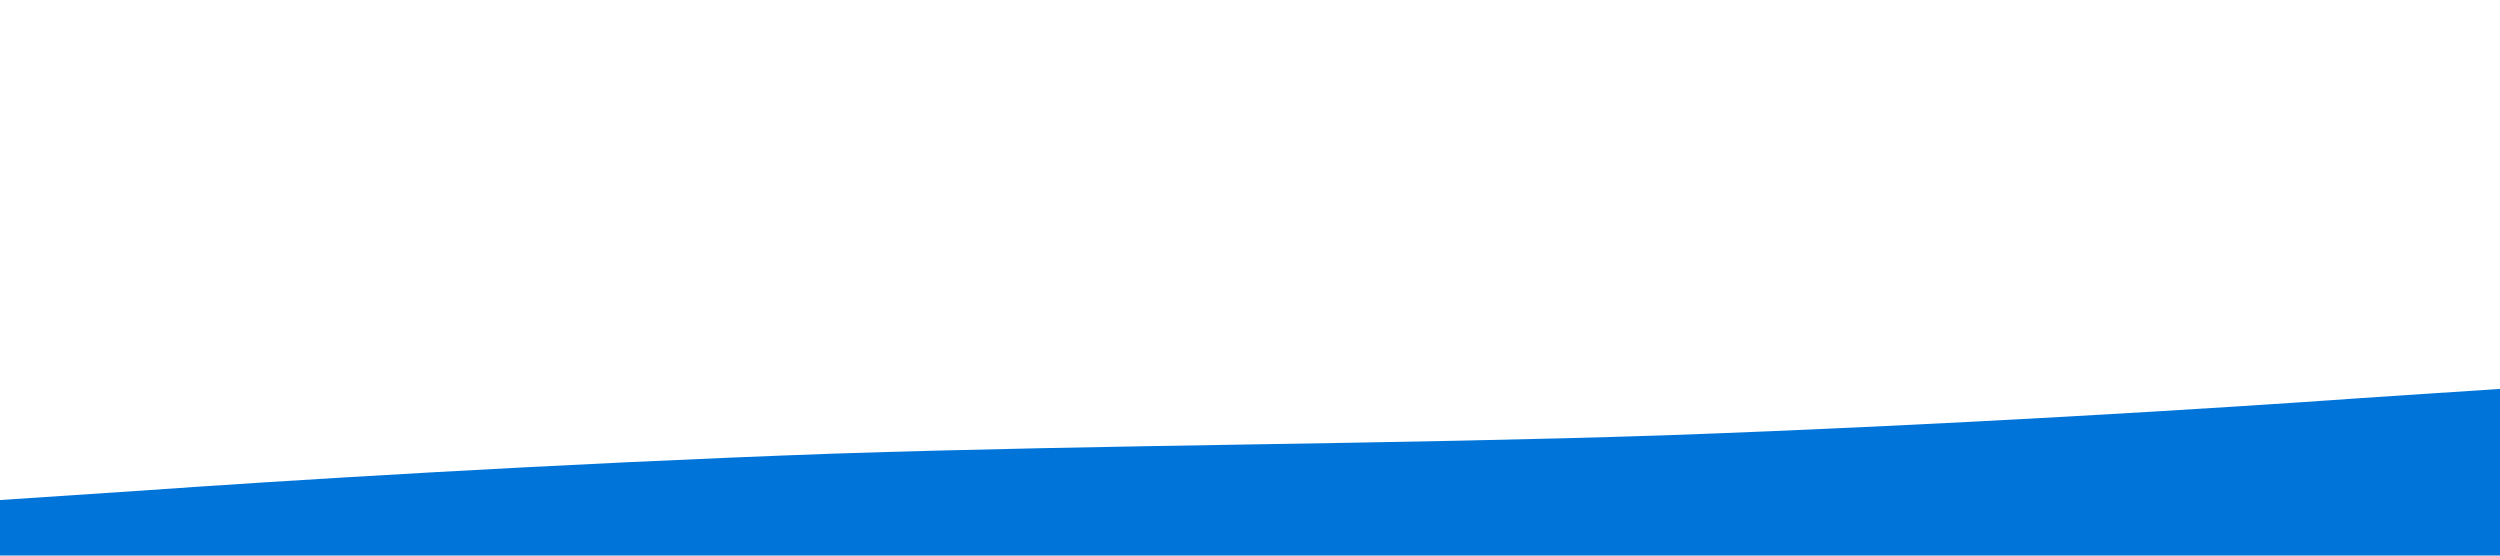
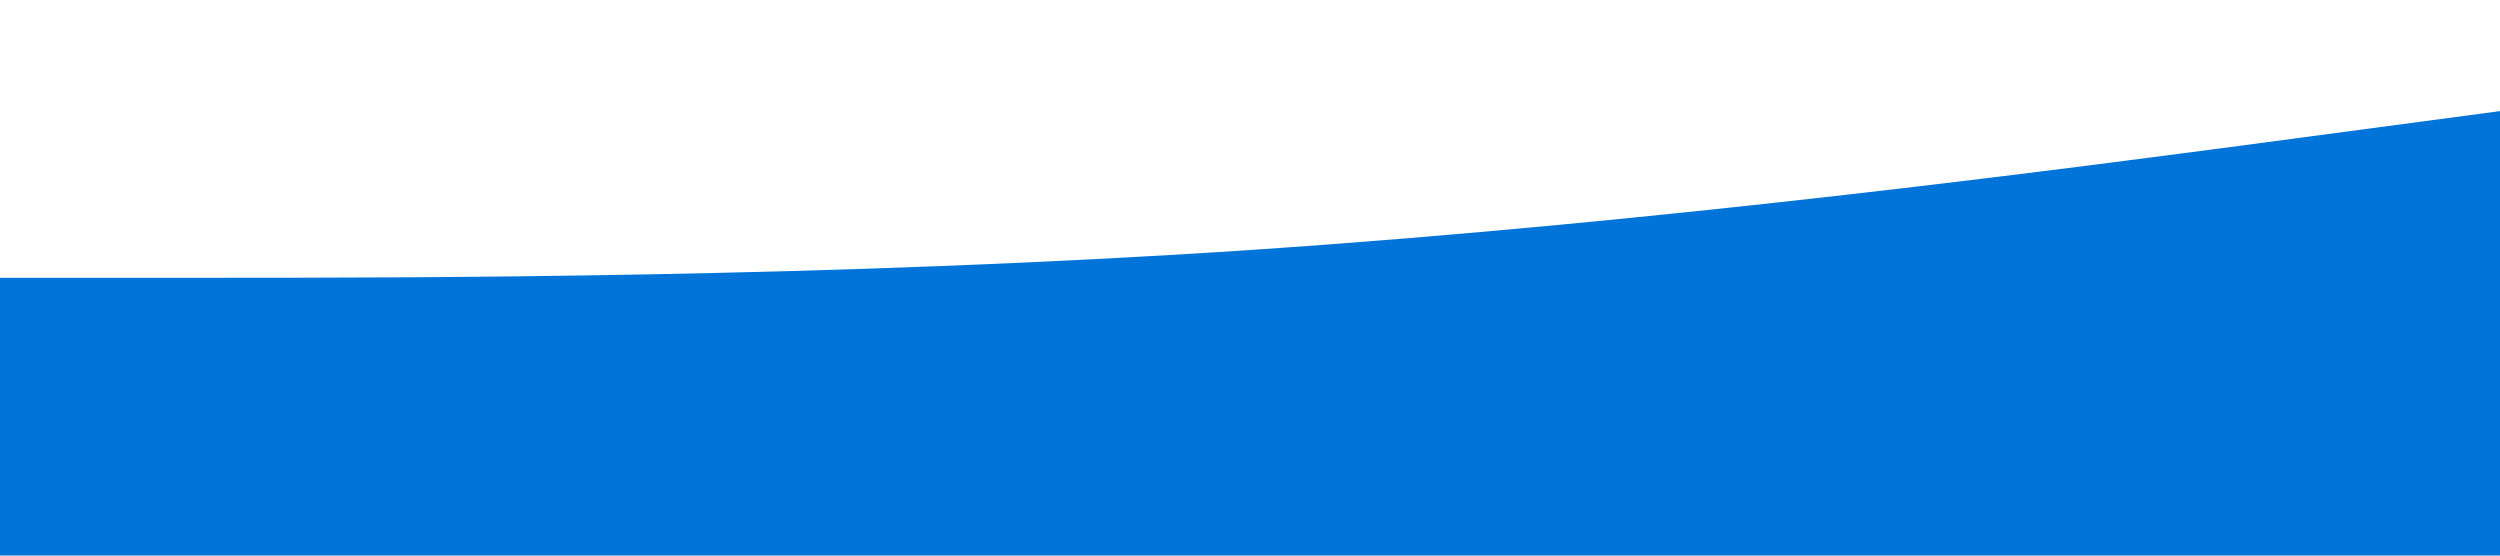
<svg xmlns="http://www.w3.org/2000/svg" viewBox="0 0 1440 320">
-   <path fill="#0074d9" fill-opacity="1" d="M0,288L80,282.7C160,277,320,267,480,261.3C640,256,800,256,960,250.7C1120,245,1280,235,1360,229.3L1440,224L1440,320L1360,320C1280,320,1120,320,960,320C800,320,640,320,480,320C320,320,160,320,80,320L0,320Z" />
+   <path fill="#0074d9" fill-opacity="1" d="M0,160L120,160C240,160,480,160,720,144C960,128,1200,96,1320,80L1440,64L1440,320L1320,320C1200,320,960,320,720,320C480,320,240,320,120,320L0,320Z" />
</svg>
